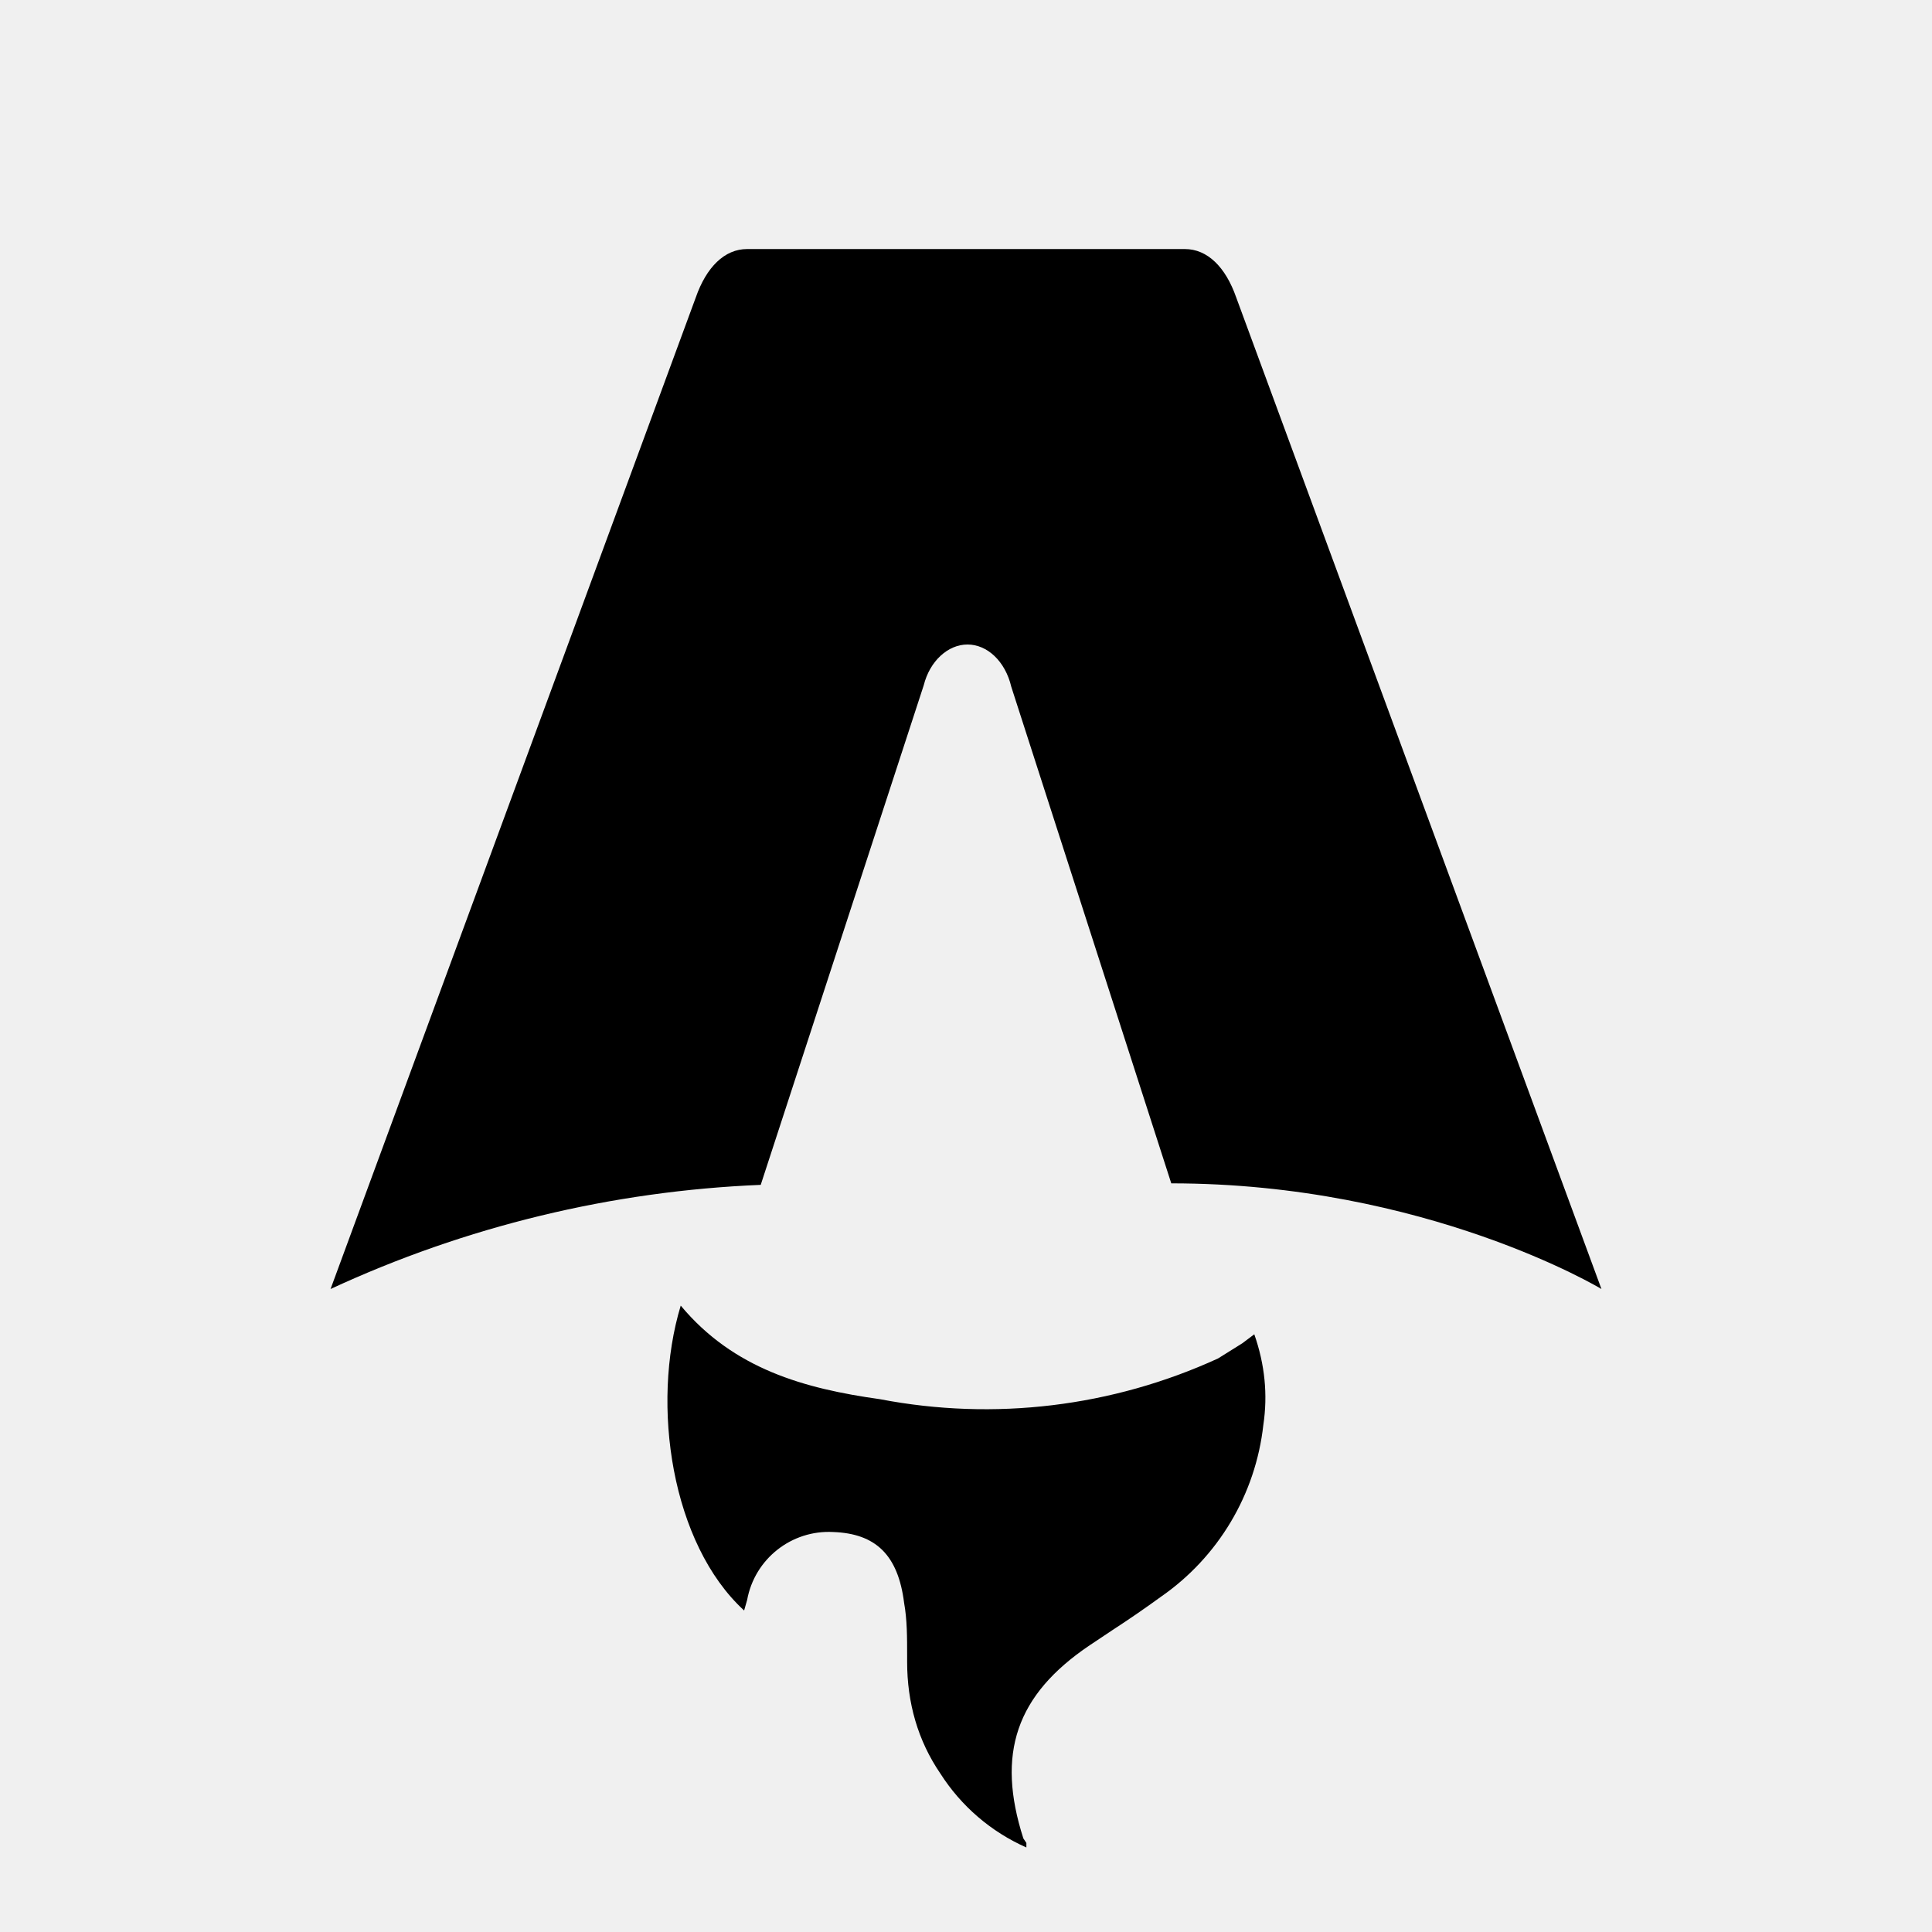
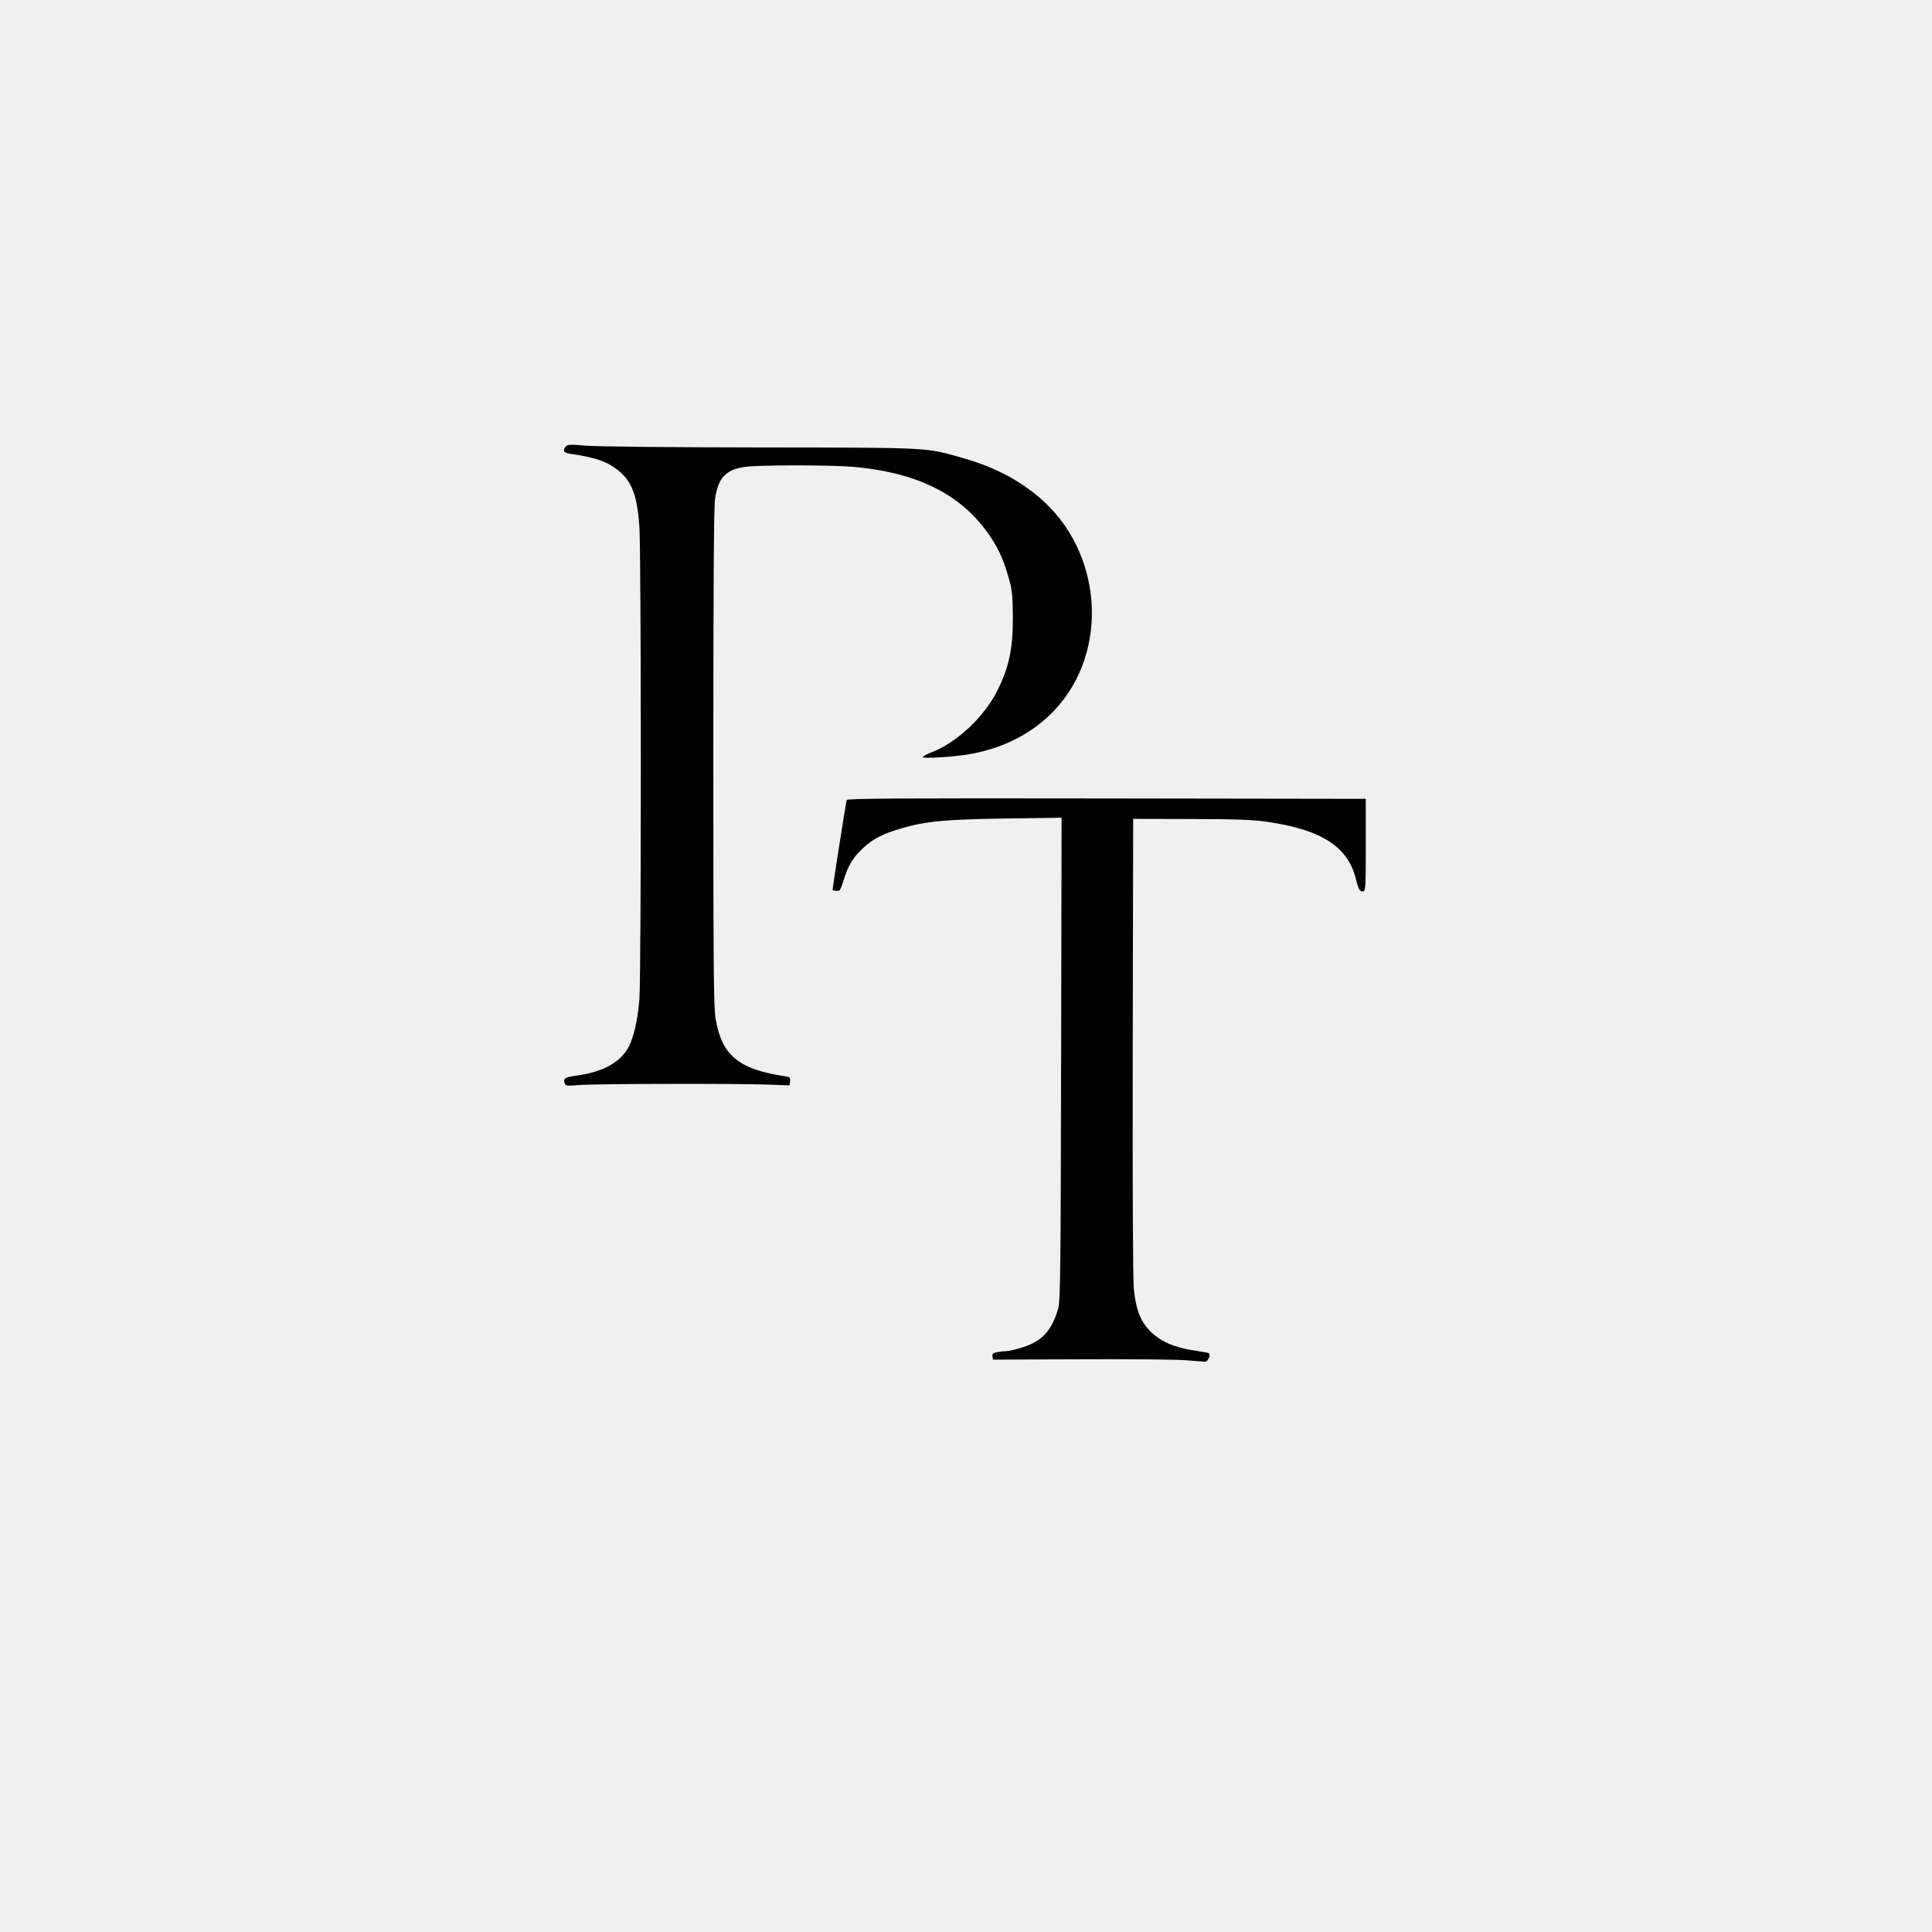
- <svg xmlns="http://www.w3.org/2000/svg" fill="none" viewBox="0 0 128 128">
-   <path d="M50.4 78.5a75.1 75.1 0 0 0-28.5 6.9l24.2-65.7c.7-2 1.9-3.2 3.4-3.2h29c1.5 0 2.7 1.2 3.4 3.2l24.2 65.7s-11.6-7-28.5-7L67 45.5c-.4-1.7-1.6-2.8-2.9-2.8-1.3 0-2.5 1.1-2.9 2.7L50.4 78.5Zm-1.1 28.2Zm-4.2-20.2c-2 6.6-.6 15.8 4.2 20.2a17.5 17.5 0 0 1 .2-.7 5.5 5.5 0 0 1 5.7-4.5c2.8.1 4.3 1.5 4.7 4.7.2 1.1.2 2.3.2 3.5v.4c0 2.7.7 5.2 2.2 7.4a13 13 0 0 0 5.7 4.9v-.3l-.2-.3c-1.8-5.6-.5-9.5 4.4-12.8l1.5-1a73 73 0 0 0 3.2-2.2 16 16 0 0 0 6.8-11.4c.3-2 .1-4-.6-6l-.8.6-1.6 1a37 37 0 0 1-22.4 2.7c-5-.7-9.7-2-13.2-6.2Z" />
-   <style>
-         path { fill: #000; }
-         @media (prefers-color-scheme: dark) {
-             path { fill: #FFF; }
-         }
-     </style>
+ <svg xmlns="http://www.w3.org/2000/svg" version="1.1" id="svg1" width="1254" height="1254" viewBox="0 0 1254 1254">
+   <defs id="defs1" />
+   <g id="g1">
+     <path style="fill:#000000" d="m 769,882.847 c -6.325,-0.465 -36.925,-0.734 -68,-0.596 l -56.5,0.249 -0.302,-2.115 c -0.239,-1.672 0.363,-2.248 2.875,-2.75 1.747,-0.349 4.447,-0.635 6,-0.635 1.553,0 6.382,-1.124 10.732,-2.498 12.669,-4.002 19.108,-11.106 23.094,-25.48 1.339,-4.826 1.57,-25.194 1.84,-161.895 l 0.308,-156.374 -36.274,0.515 c -39.1,0.555 -51.659,1.736 -67.583,6.35 -11.847,3.433 -18.307,6.722 -24.725,12.587 -6.674,6.1 -9.891,11.354 -12.867,21.02 -2.015,6.543 -2.479,7.248 -4.608,7.004 -1.302,-0.149 -2.466,-0.374 -2.587,-0.5 -0.24,-0.25 8.569,-56.453 9.166,-58.481 0.294,-0.999 34.501,-1.202 168.631,-1 l 168.262,0.253 0.018,29.902 c 0.017,27.793 -0.106,29.92 -1.743,30.163 -2.072,0.308 -3.025,-1.322 -4.64,-7.937 -5.151,-21.104 -22.282,-32.118 -57.968,-37.27 C 812.996,532.038 802.453,531.659 773,531.589 L 735.5,531.5 735.224,679 c -0.174,92.757 0.094,151.261 0.721,157.635 1.271,12.922 4.046,20.372 9.932,26.664 6.954,7.434 16.391,11.518 31.48,13.623 3.771,0.526 7.088,1.188 7.37,1.47 1.183,1.183 -0.838,5.6 -2.495,5.453 C 781.279,883.762 775.325,883.312 769,882.847 Z M 366.463,702.884 c -0.962,-3.03 0.229,-3.707 8.558,-4.873 15.681,-2.194 26.591,-7.968 32.18,-17.03 3.792,-6.149 6.686,-18.183 7.81,-32.482 1.236,-15.716 1.224,-289.984 -0.013,-306.9 -1.492,-20.397 -4.928,-29.336 -14.049,-36.546 -7.086,-5.601 -14.618,-8.159 -31.199,-10.594 -3.893,-0.572 -4.641,-1.961 -2.5,-4.645 1.095,-1.373 2.741,-1.44 13.25,-0.54 7.068,0.605 53.508,1.078 113,1.151 111.552,0.137 106.712,-0.111 130.888,6.701 20.412,5.751 36.294,13.92 50.371,25.907 41.003,34.917 45.604,99.709 9.789,137.841 -13.971,14.875 -33.023,24.757 -55.176,28.62 C 618.968,491.309 599,492.546 599,491.376 c 0,-0.487 2.587,-1.892 5.75,-3.12 16.49,-6.407 34.11,-23.009 42.723,-40.255 7.508,-15.035 10.019,-27.051 9.926,-47.5 -0.059,-12.939 -0.469,-17.435 -2.143,-23.5 -3.051,-11.05 -5.823,-17.924 -10.016,-24.837 C 627.36,322.69 598.093,306.927 554,303.025 c -14.77,-1.307 -61.39,-1.29 -70.498,0.026 -12.436,1.797 -17.273,6.946 -19.39,20.641 C 463.33,328.746 463,378.702 463,491.811 c 0,140.642 0.195,162.047 1.545,169.808 4.087,23.489 14.899,32.406 44.766,36.919 3.434,0.519 3.78,0.842 3.5,3.269 L 512.5,704.5 499.5,704 c -19.999,-0.769 -112.846,-0.592 -123.187,0.235 -8.758,0.7 -9.218,0.637 -9.849,-1.351 z" id="path1" />
+   </g>
</svg>
